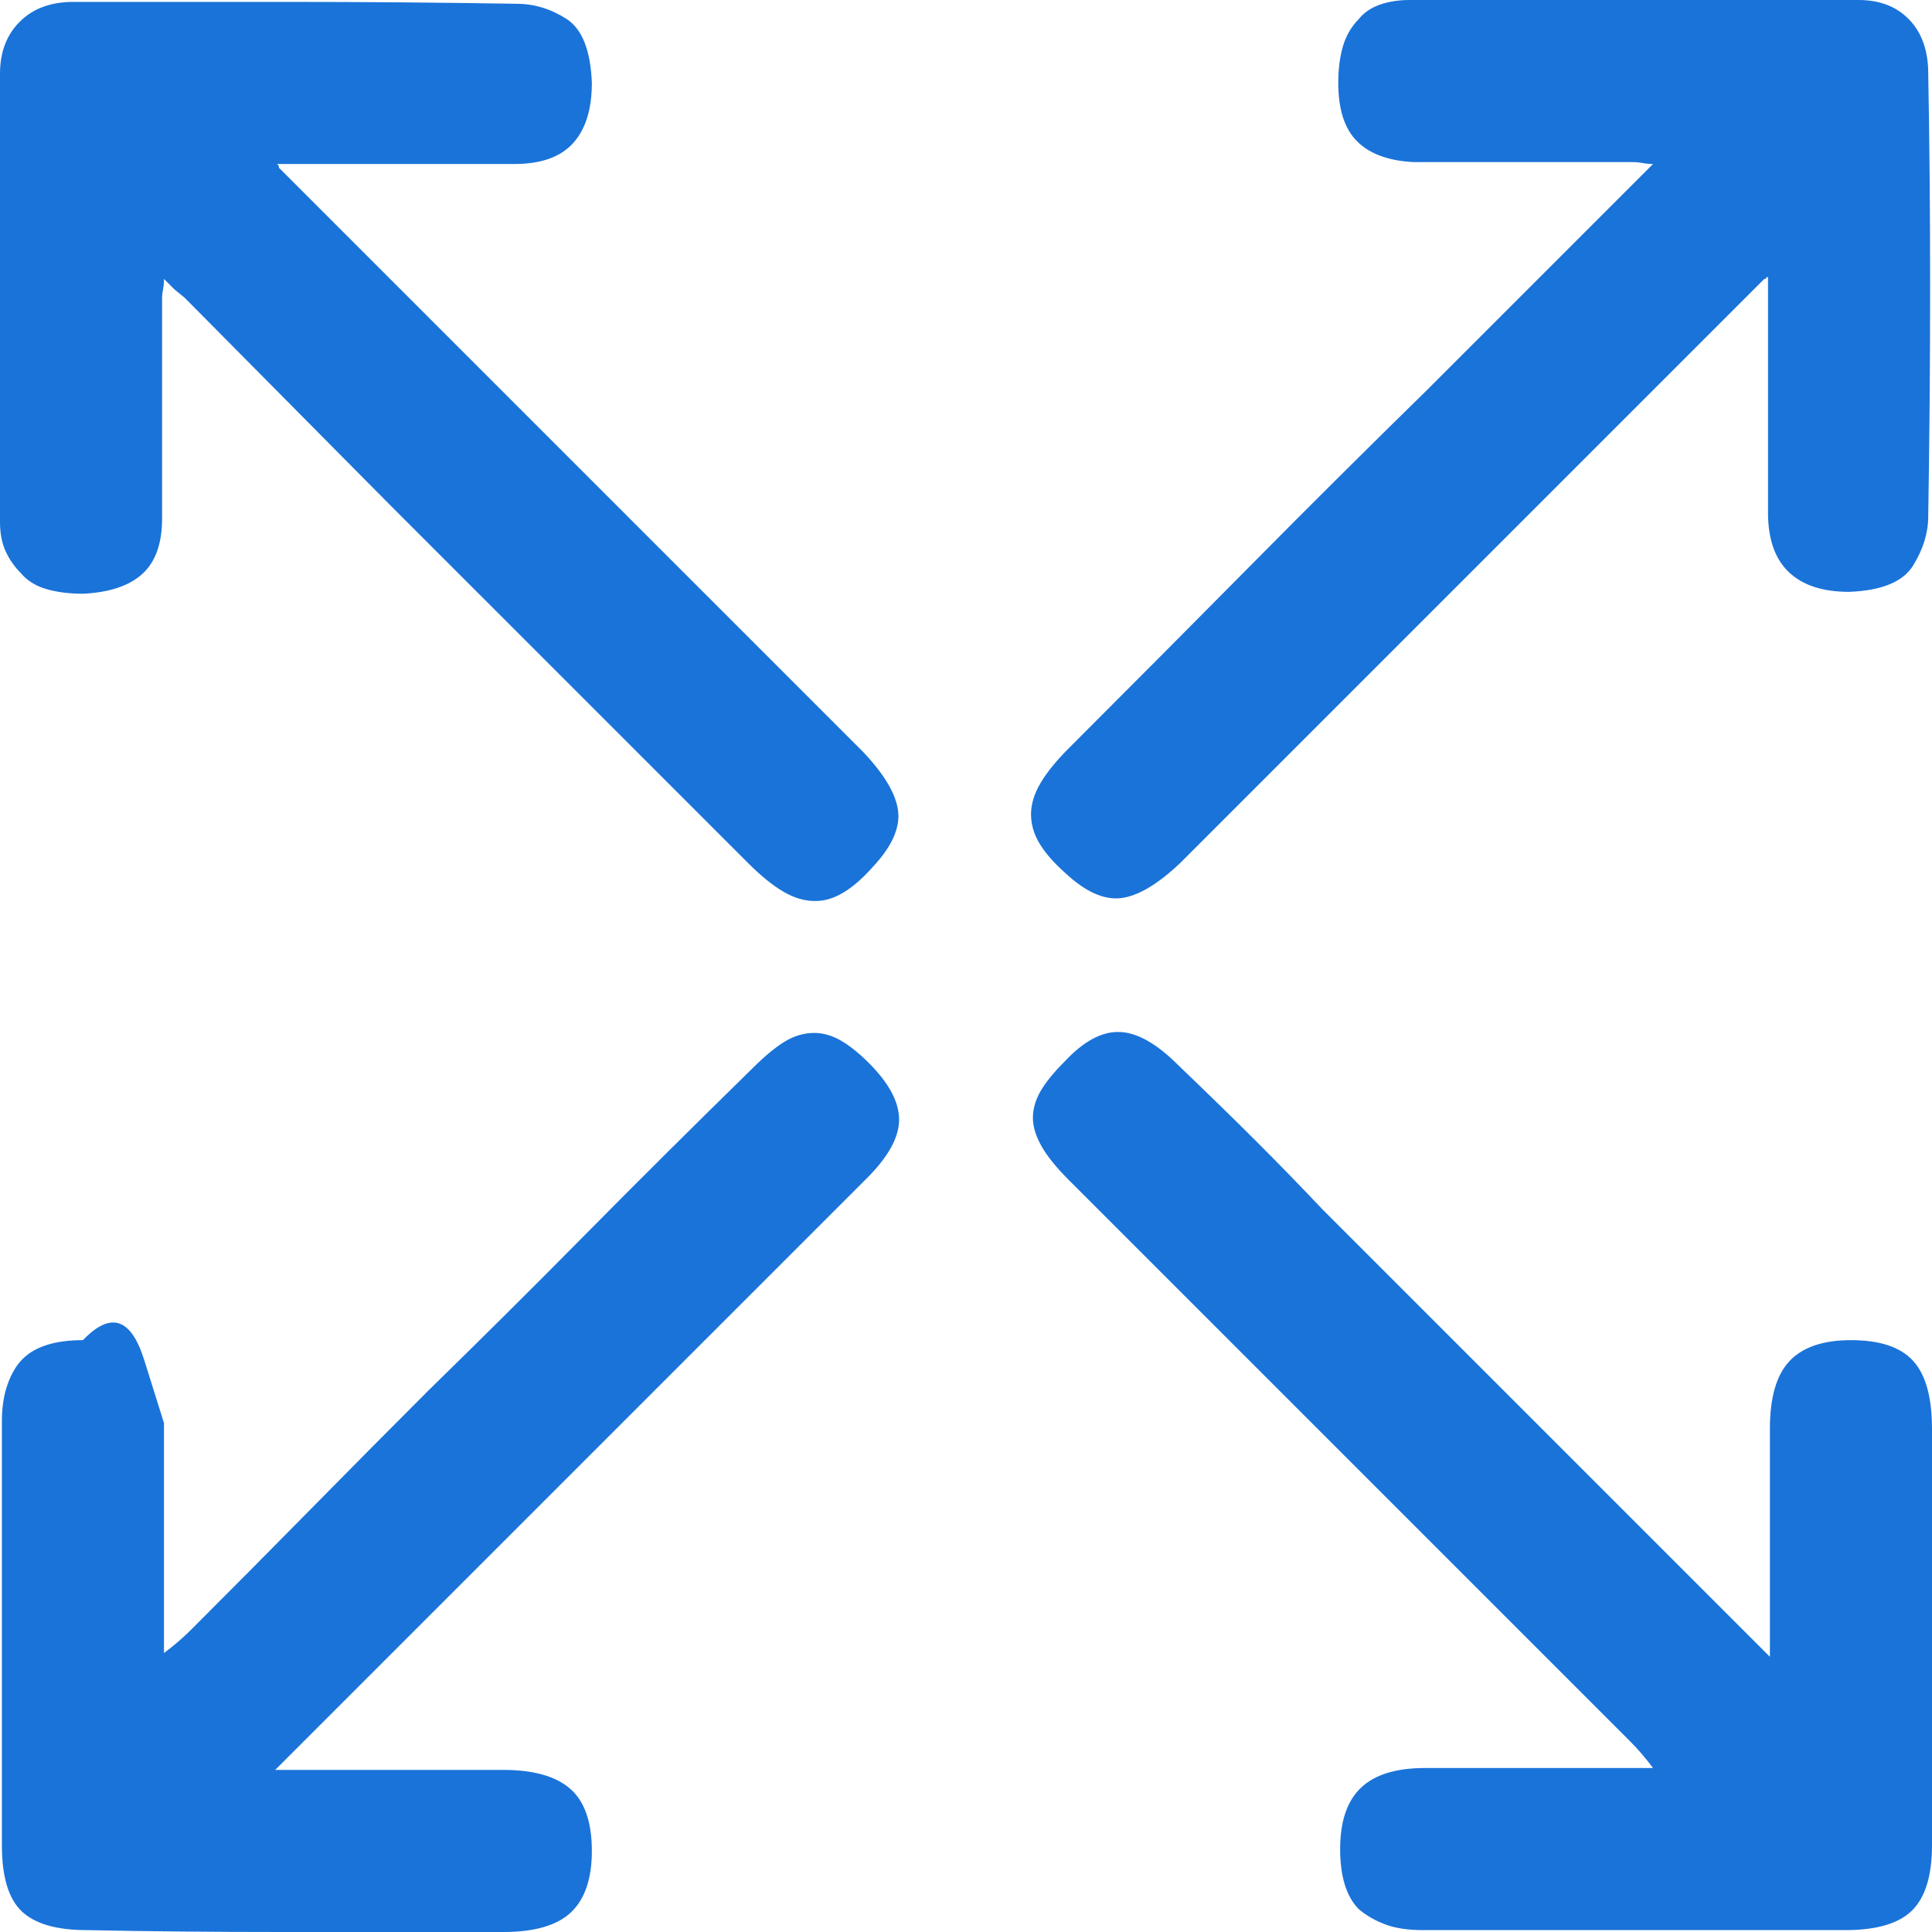
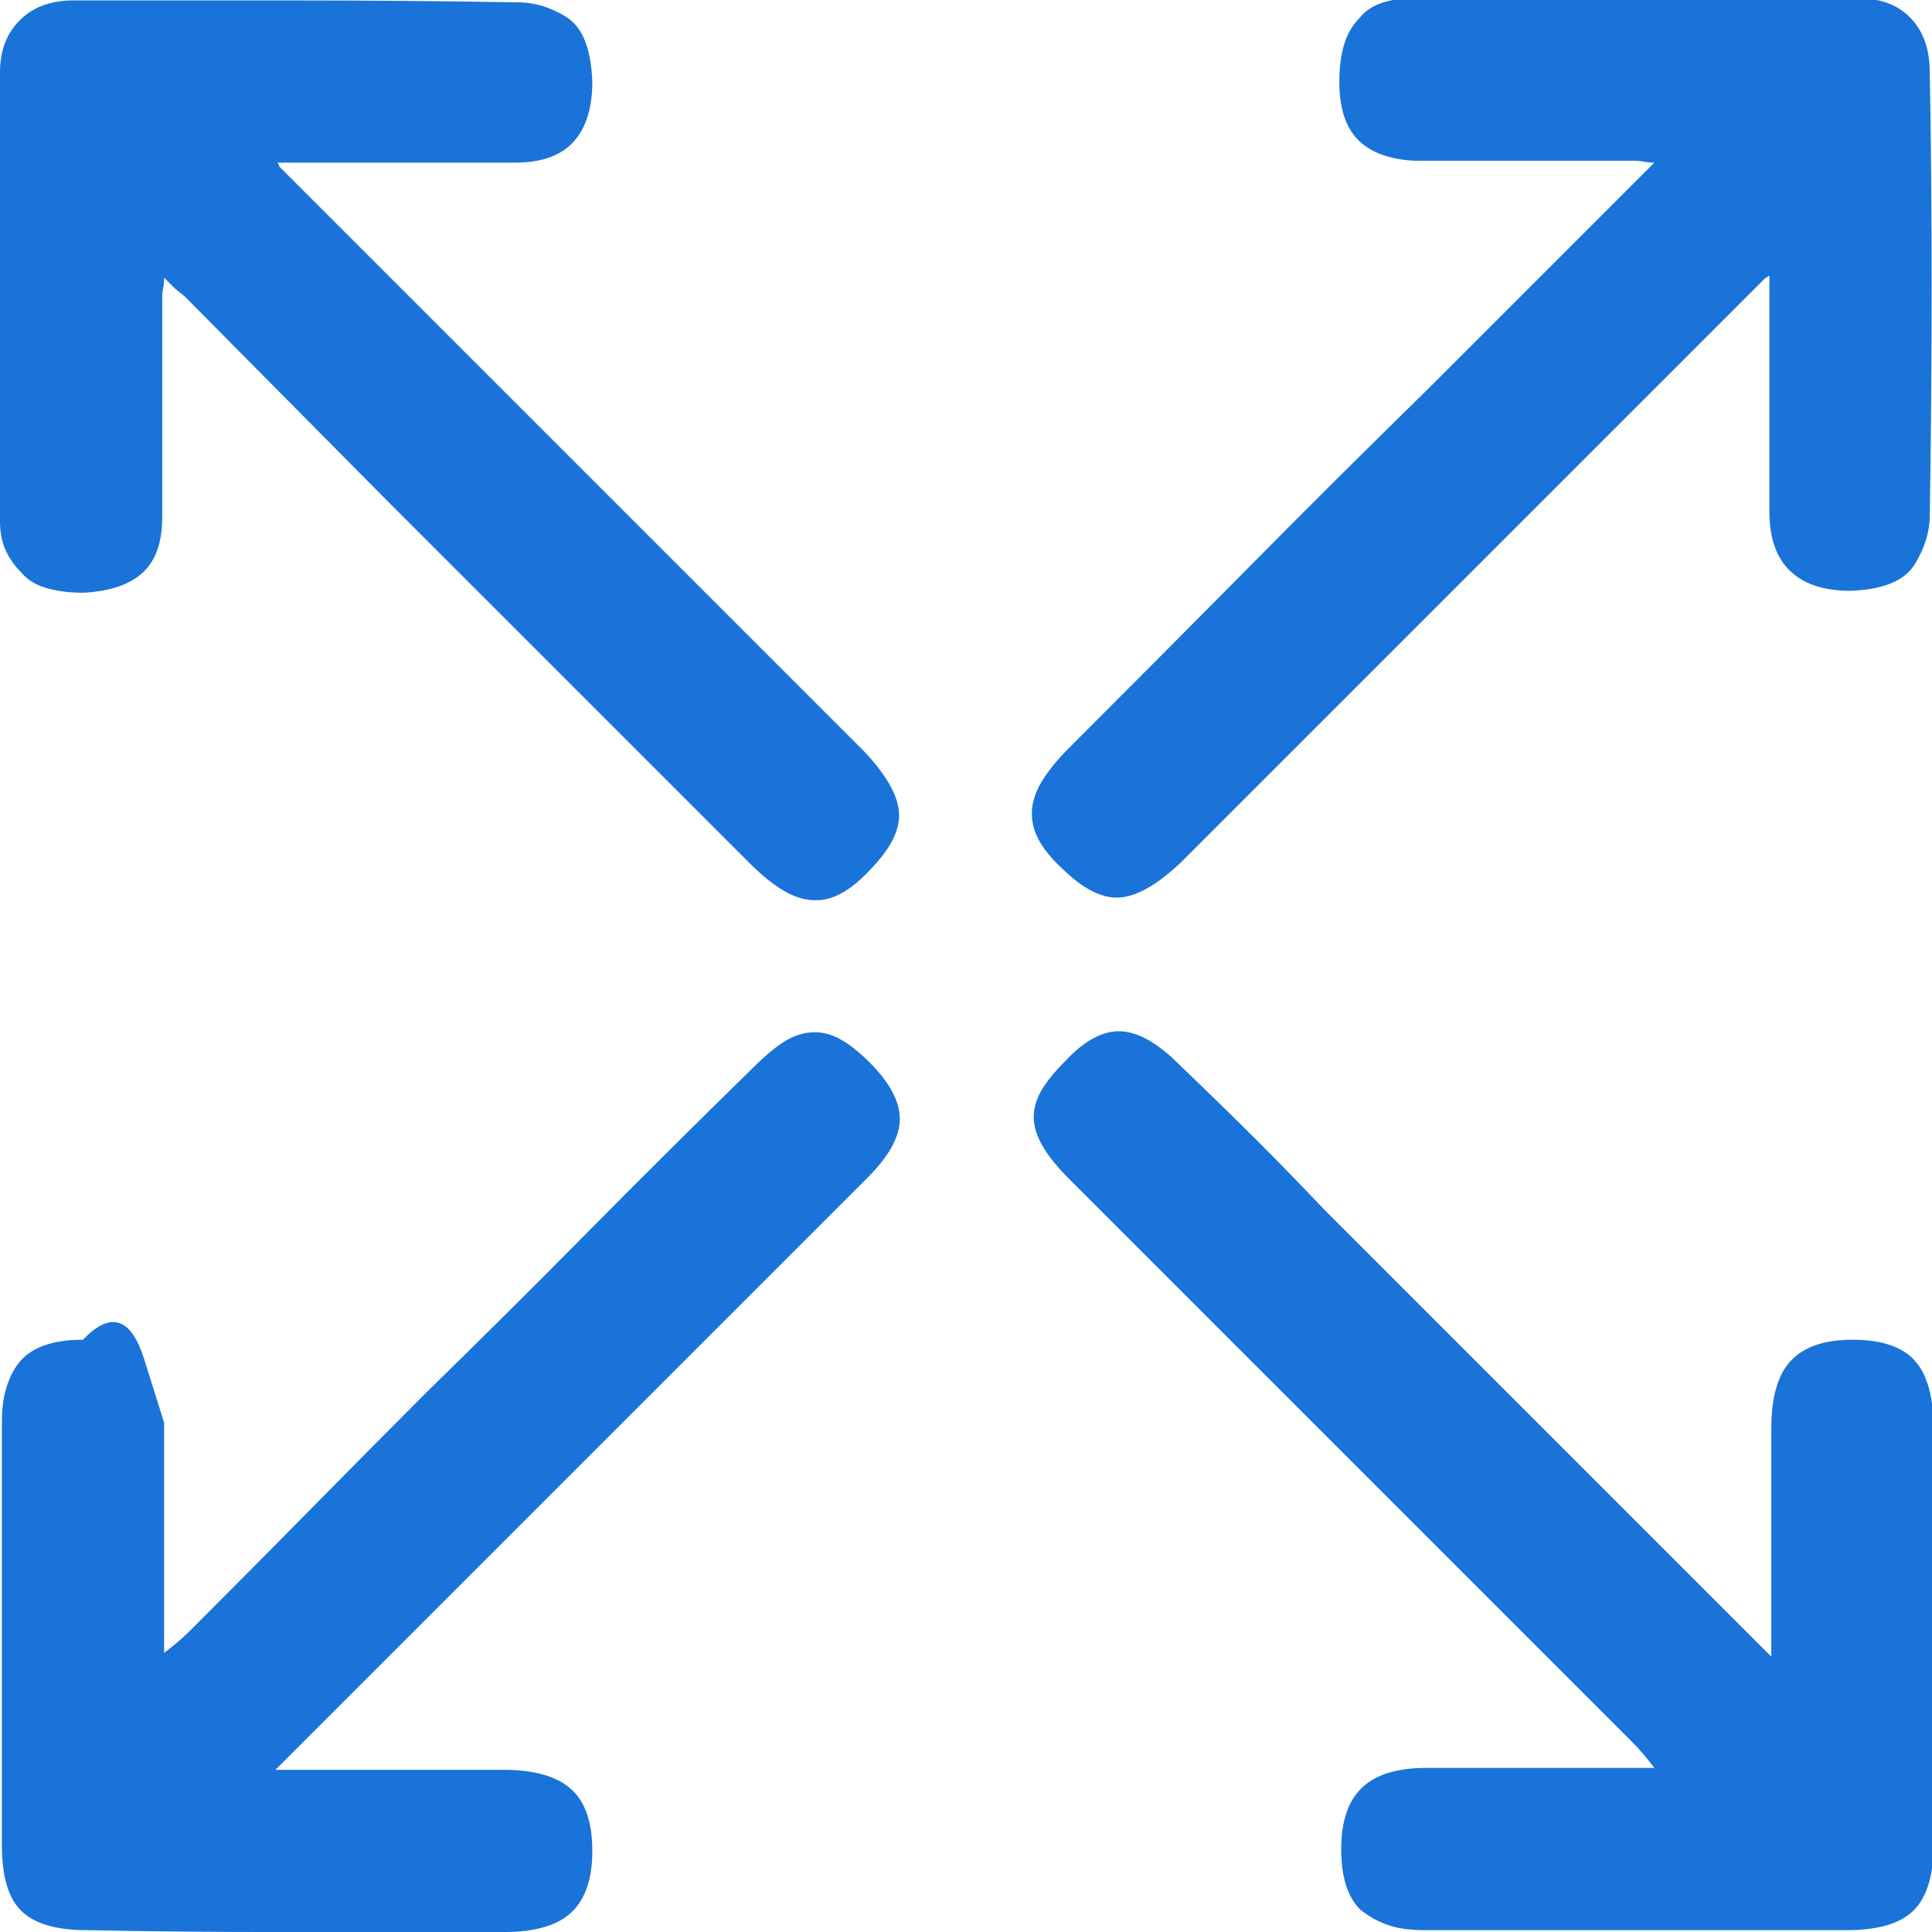
- <svg xmlns="http://www.w3.org/2000/svg" width="36" height="36" viewBox="0 0 9.525 9.525" version="1.1" id="svg887">
-   <defs id="defs881" />
-   <g id="layer1">
-     <g transform="matrix(0.00929268,0,0,-0.00929268,1.65e-6,8.930267)" id="g1500-3">
-       <path fill="currentColor" d="m 1025,203 q 0,25 -10,36 -10,11 -33,11 v 0 Q 960,250 949.5,239 939,228 939,203 V 160 114 82 L 702,319 q -18,19 -35,36 -17,17 -42,41 -17,17 -31,17.5 -14,0.5 -29,-15.5 -9,-9 -13,-16 -4,-7 -4,-14 0,-7 4.5,-15 4.5,-8 14.5,-18 L 655.5,246.5 739,163 800,102 865,37 q 3,-3 6,-6.5 3,-3.5 6,-7.5 H 878 862 847 800.5 756 Q 733,23 722,12.5 711,2 711,-20 q 0,-11 2.5,-19 2.5,-8 7.5,-13 6,-5 14,-8 8,-3 20,-3 h 54 57 55 58 q 25,0 35.5,10.5 Q 1025,-42 1025,-18 V 85 Z m -746,538 -118,118 -6,6 -7,7 q 0,1 -0.5,1.5 L 147,874 h 16 16 47.5 46.5 q 21,0 31,11 10,11 10,32 -1,26 -13.5,34 -12.5,8 -26.5,8 -61,1 -121.5,1 H 39 Q 21,960 10.5,949.5 0,939 0,922 V 798 684 Q 0,675 3,668.5 6,662 11,657 16,651 24.5,648.5 33,646 44,646 65,647 75.5,656.5 86,666 86,686 v 36.5 36.5 22 22 q 0,2 0.5,4.5 0.5,2.5 0.5,5.5 l 5.5,-5.5 q 0,0 5.5,-4.5 l 109,-110 92,-92 98,-98 q 10,-10 18.5,-15 8.5,-5 16.5,-5 h 1 q 7,0 14.5,4.5 7.5,4.5 15.5,13.5 15,16 13.5,29.5 Q 475,544 458,562 l -92.5,92.5 z M 267,-64 q 25,0 36,10.5 11,10.5 11,32.5 v 0 Q 314,2 302.5,12 291,22 267,22 H 223.5 178 146 l 237,237 36,36 41,41 q 17,17 17,31 0,14 -16,30 -8,8 -15,12 -7,4 -14,4 -8,0 -15.5,-4.5 Q 409,404 399,394 352,348 310.5,306 269,264 227,223 197,193 166,161.5 135,130 101,96 98,93 94.5,90 91,87 87,84 v 0 15.5 14.5 46.5 45.5 q 0,0 -10.5,33.5 Q 66,273 44,250 33,250 25,247.5 17,245 12,240 7,235 4,226.5 1,218 1,207 V 152.5 96 40.5 -18 Q 1,-43 11.5,-53 22,-63 46,-63 q 49,-1 103,-1 z m 538,746 118,118 6,6 7,7 q 1,0 1,0.5 0,0.5 1,0.5 V 798 782 734.5 689 q 0,-21 11,-31.5 11,-10.5 32,-10.5 26,1 34,14 8,13 8,26 1,61 1,121.5 0,60.5 -1,113.5 0,18 -10,28.5 -10,10.5 -27,10.5 H 861.5 748 q -9,0 -16,-2.5 -7,-2.5 -11,-7.5 -6,-6 -8.5,-14.5 Q 710,928 710,917 q 0,-21 10,-31 10,-10 30,-11 h 36.5 36.5 21.5 21.5 q 3,0 5.5,-0.5 Q 874,874 877,874 L 871.5,868.5 867,864 757,754 Q 710,708 664.5,662 619,616 567,564 557,554 552,545.5 547,537 547,529 v 0 q 0,-8 4.5,-15.5 Q 556,506 565,498 581,483 594.5,484.5 608,486 626,503 l 92.5,92.5 z" id="path1498-5" style="fill:#1a73d9;fill-opacity:1" />
-     </g>
-   </g>
+ <svg xmlns="http://www.w3.org/2000/svg" width="36" height="36" viewBox="0 0 9.525 9.525">
+   <path fill="currentColor" d="M1025 203q0 25-10 36t-33 11q-22 0-32.5-11T939 203V82L702 319q-18 19-35 36t-42 41q-17 17-31 17.5T565 398q-9-9-13-16t-4-14q0-7 4.5-15t14.5-18l88.5-88.5L739 163l61-61 65-65q3-3 6-6.5t6-7.5h1-122q-23 0-34-10.5T711-20q0-11 2.5-19t7.5-13q6-5 14-8t20-3h224q25 0 35.5 10.5T1025-18V85ZM279 741 161 859l-6 6-7 7q0 1-.5 1.5l-.5.5h126q21 0 31 11t10 32q-1 26-13.5 34t-26.5 8q-61 1-121.5 1H39q-18 0-28.5-10.5T0 922V684q0-9 3-15.5t8-11.5q5-6 13.5-8.5T44 646q21 1 31.5 10.5T86 686v117q0 2 .5 4.5t.5 5.5l5.5-5.5L98 803l109-110 92-92 98-98q10-10 18.5-15t16.5-5h1q7 0 14.5 4.5T463 501q15 16 13.5 29.5T458 562l-92.5 92.5zM267-64q25 0 36 10.5T314-21q0 23-11.5 33T267 22H146l237 237 36 36 41 41q17 17 17 31t-16 30q-8 8-15 12t-14 4q-8 0-15.5-4.5T399 394q-47-46-88.5-88T227 223q-30-30-61-61.5T101 96q-3-3-6.5-6T87 84v122l-10.5 33.5Q66 273 44 250q-11 0-19-2.5T12 240q-5-5-8-13.5T1 207V-18q0-25 10.5-35T46-63q49-1 103-1zm538 746 118 118 6 6 7 7q1 0 1 .5t1 .5V689q0-21 11-31.5t32-10.5q26 1 34 14t8 26q1 61 1 121.5t-1 113.5q0 18-10 28.5T986 961H748q-9 0-16-2.5t-11-7.5q-6-6-8.5-14.5T710 917q0-21 10-31t30-11h116q3 0 5.5-.5t5.5-.5l-5.5-5.5-4.5-4.5-110-110q-47-46-92.5-92T567 564q-10-10-15-18.5t-5-16.5q0-8 4.5-15.5T565 498q16-15 29.5-13.5T626 503l92.5 92.5z" style="fill:#1a73d9;fill-opacity:1" transform="matrix(.0093 0 0 -.0093 0 8.93)" />
</svg>
